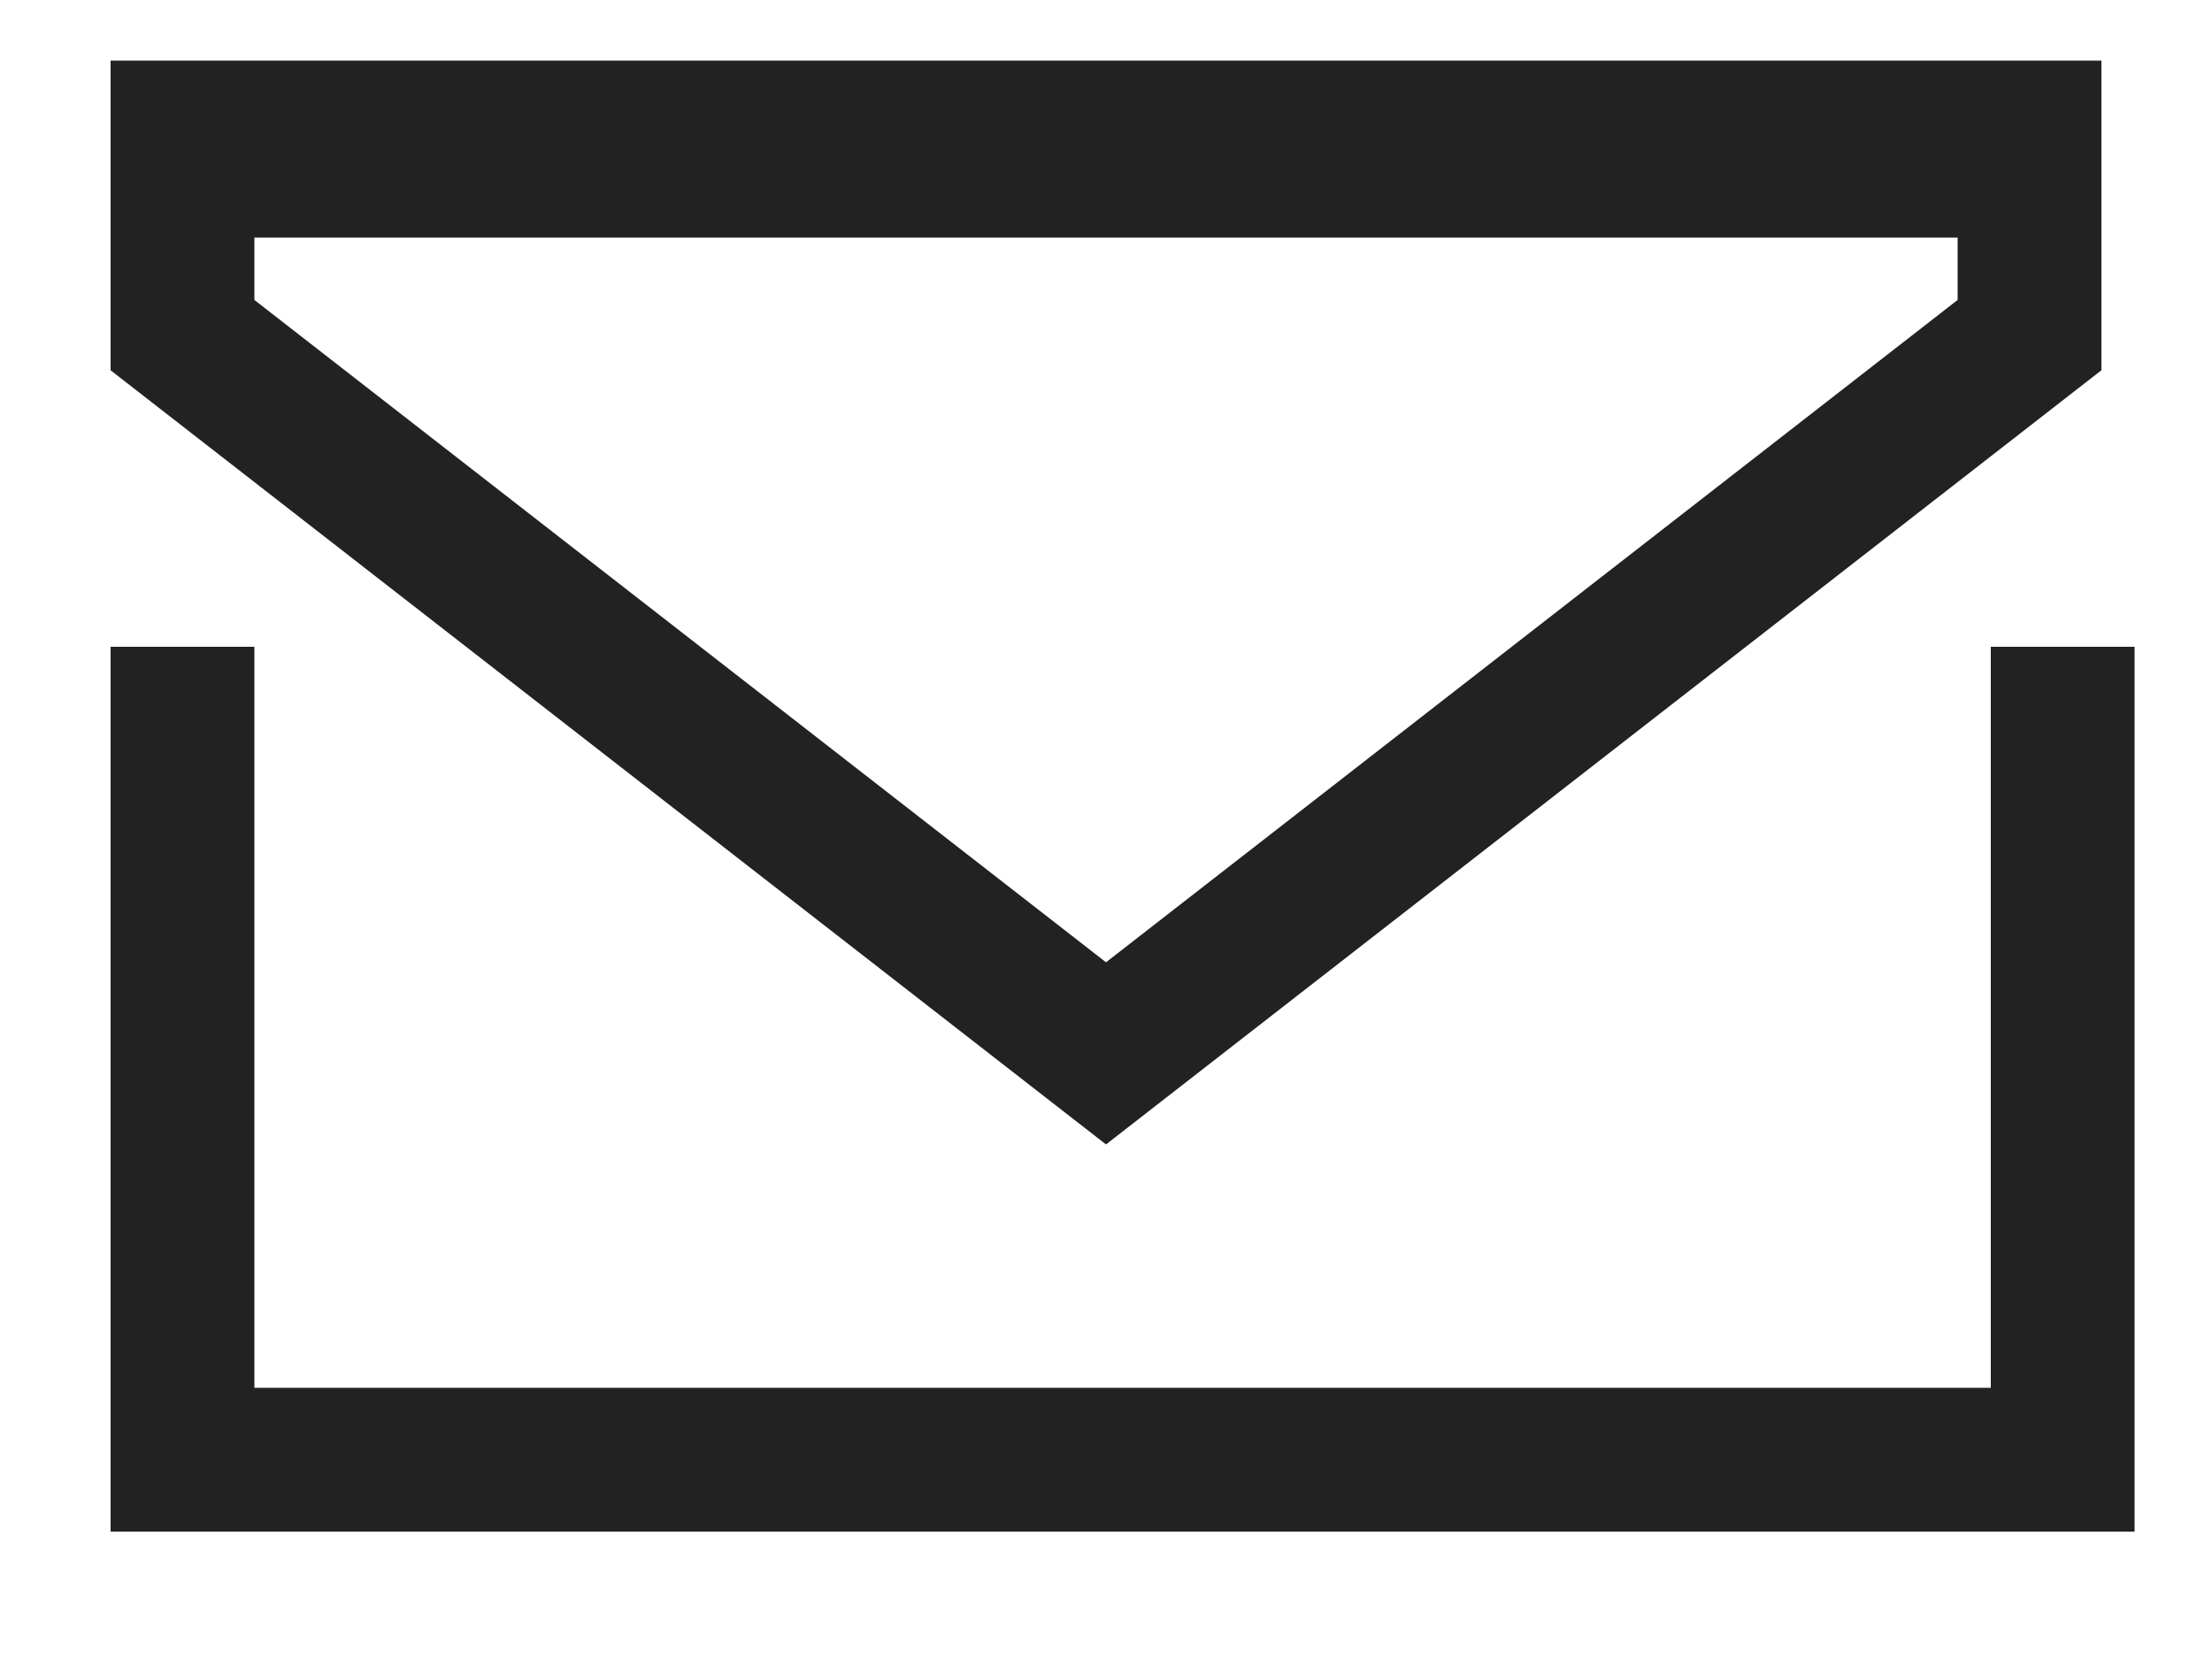
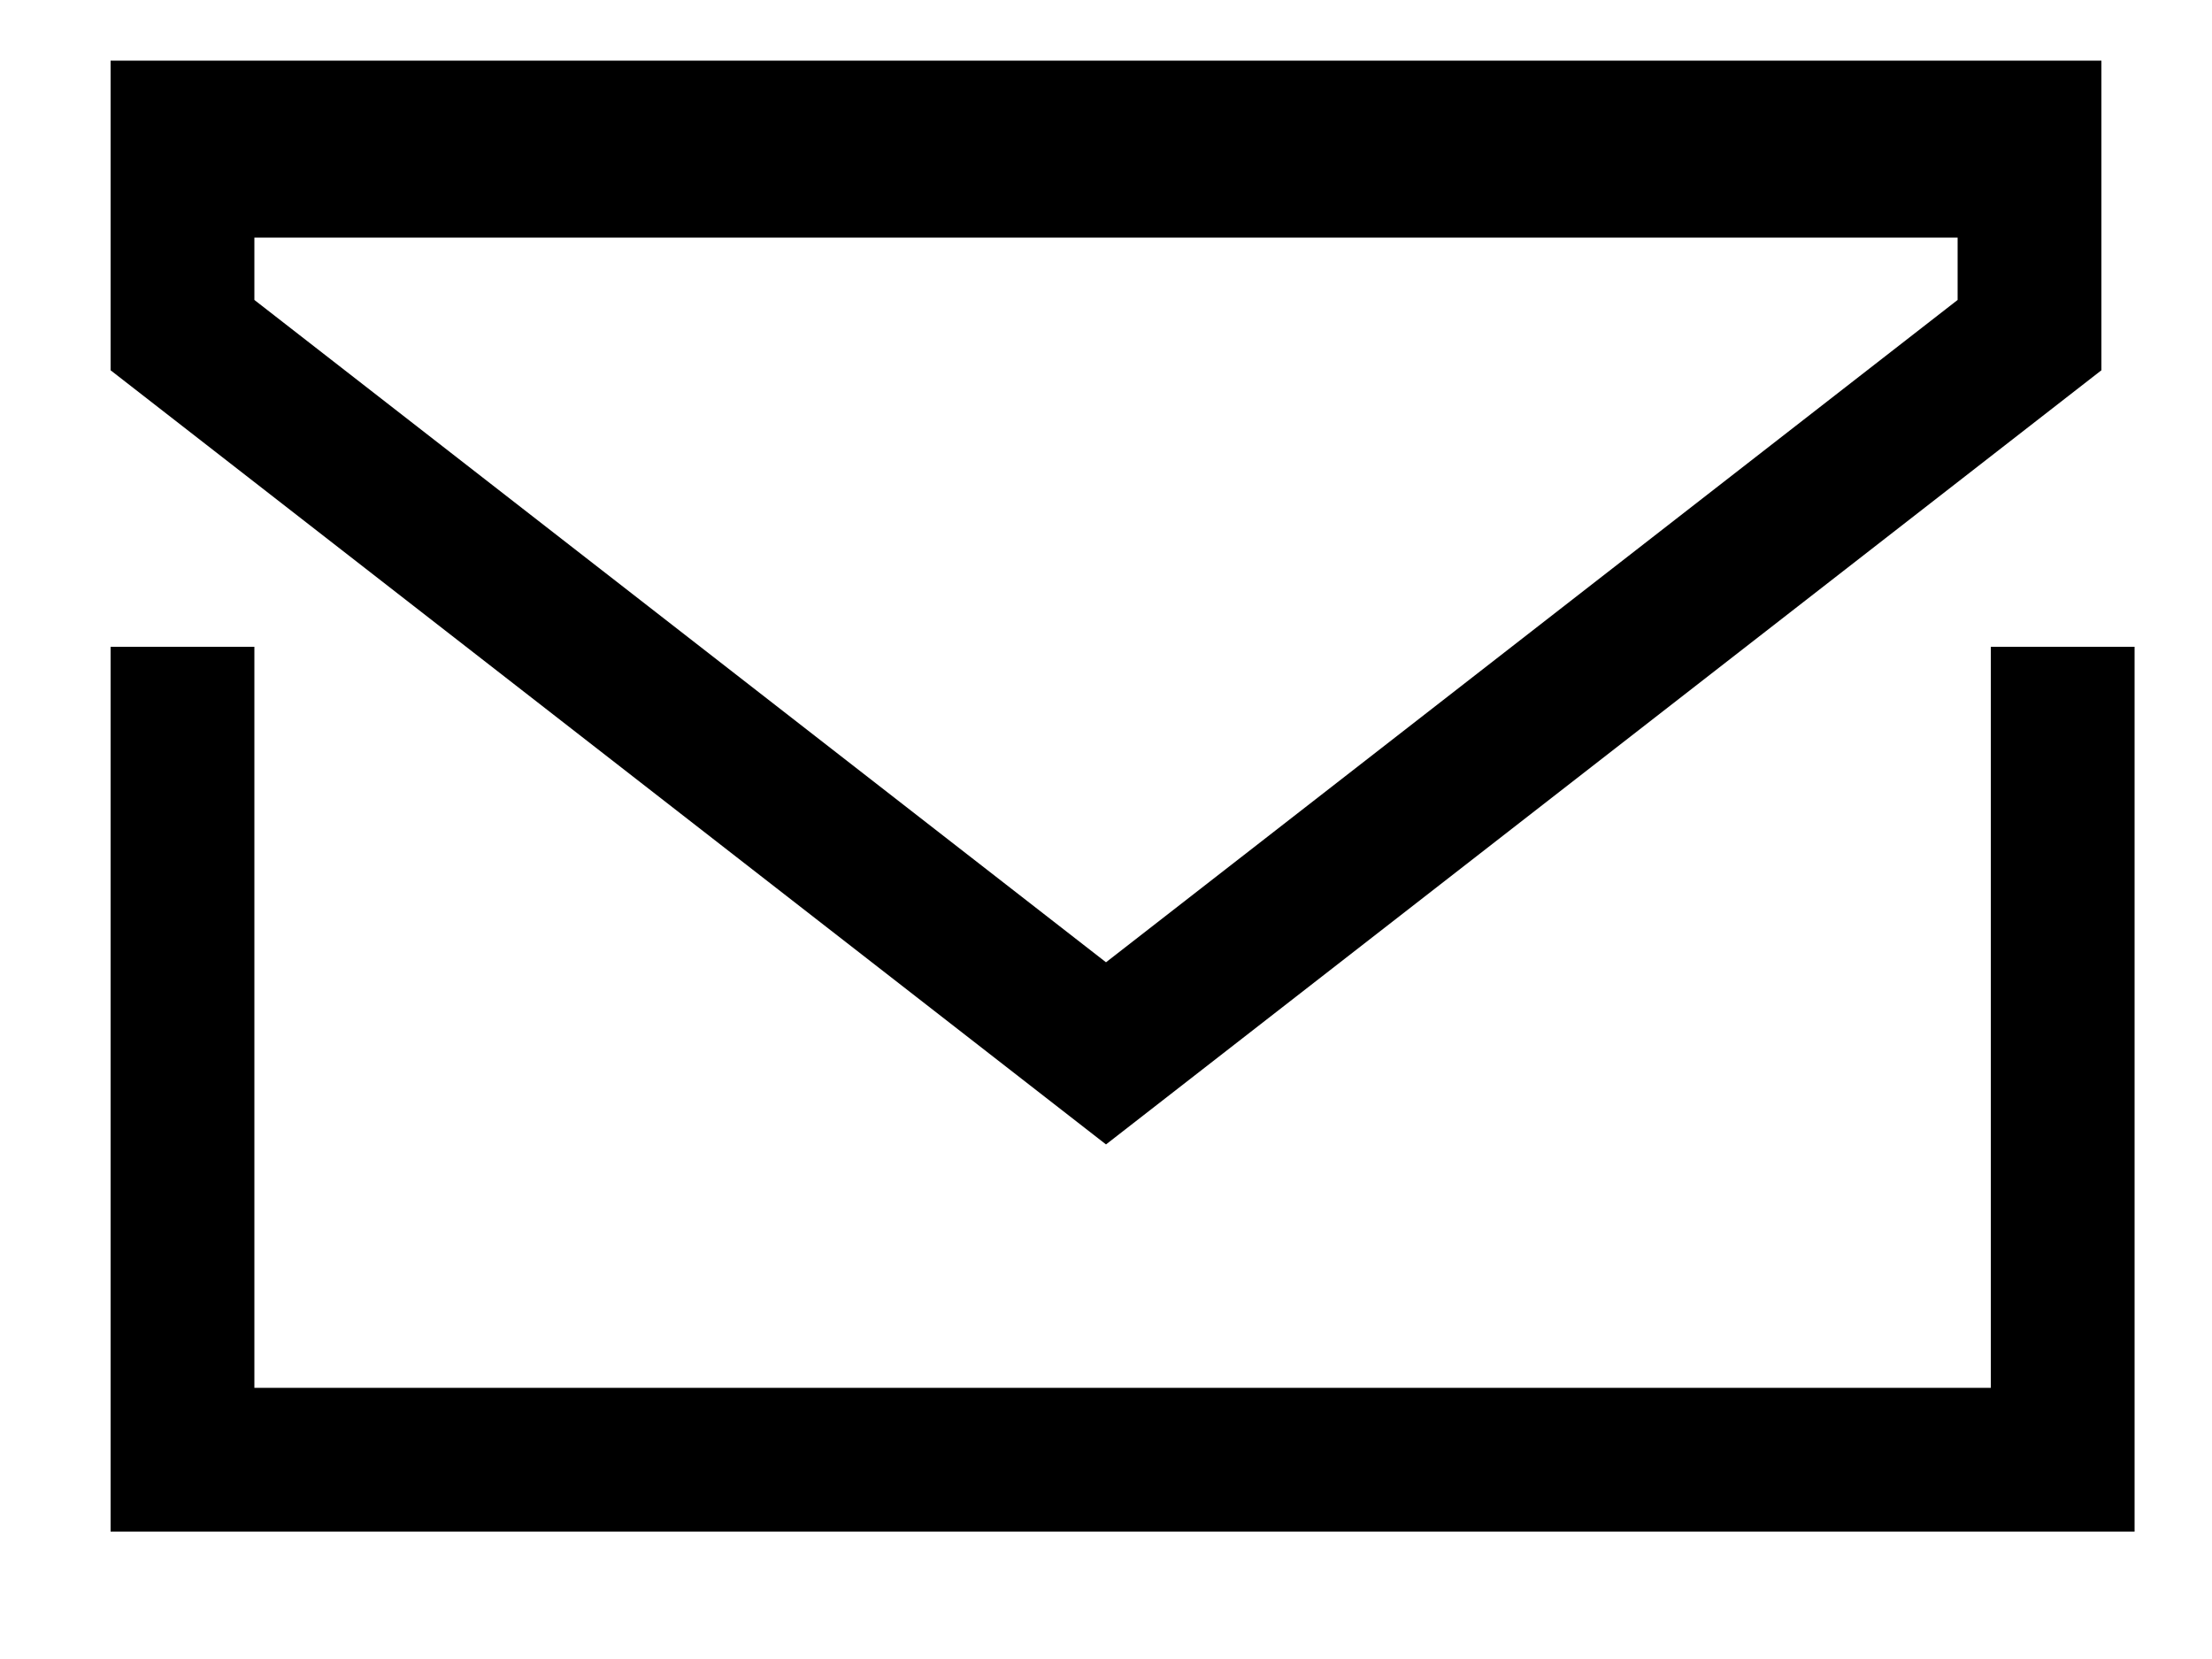
- <svg xmlns="http://www.w3.org/2000/svg" width="20" height="15" viewBox="0 0 20 15" fill="none">
-   <line x1="1.65" y1="5.848" x2="1.65" y2="13.848" stroke="#222222" stroke-width="1.3" />
-   <line x1="18.65" y1="5.848" x2="18.65" y2="13.848" stroke="#222222" stroke-width="1.3" />
-   <line x1="1" y1="13.198" x2="19" y2="13.198" stroke="#222222" stroke-width="1.3" />
-   <line x1="1" y1="1.198" x2="19" y2="1.198" stroke="#222222" stroke-width="1.3" />
-   <path d="M18.35 3.03L10 9.524L1.65 3.03V1.498H4.5L10 1.498H15H18.35V3.03Z" stroke="#222222" stroke-width="1.3" />
+ <svg xmlns="http://www.w3.org/2000/svg" width="20" height="15" fill="none">
+   <path stroke="currentColor" stroke-width="1.3" d="M1.65 5.848v8m17-8v8M1 13.198h18m-18-12h18m-.65 1.832L10 9.524 1.65 3.03V1.498h16.7V3.03z" />
</svg>
